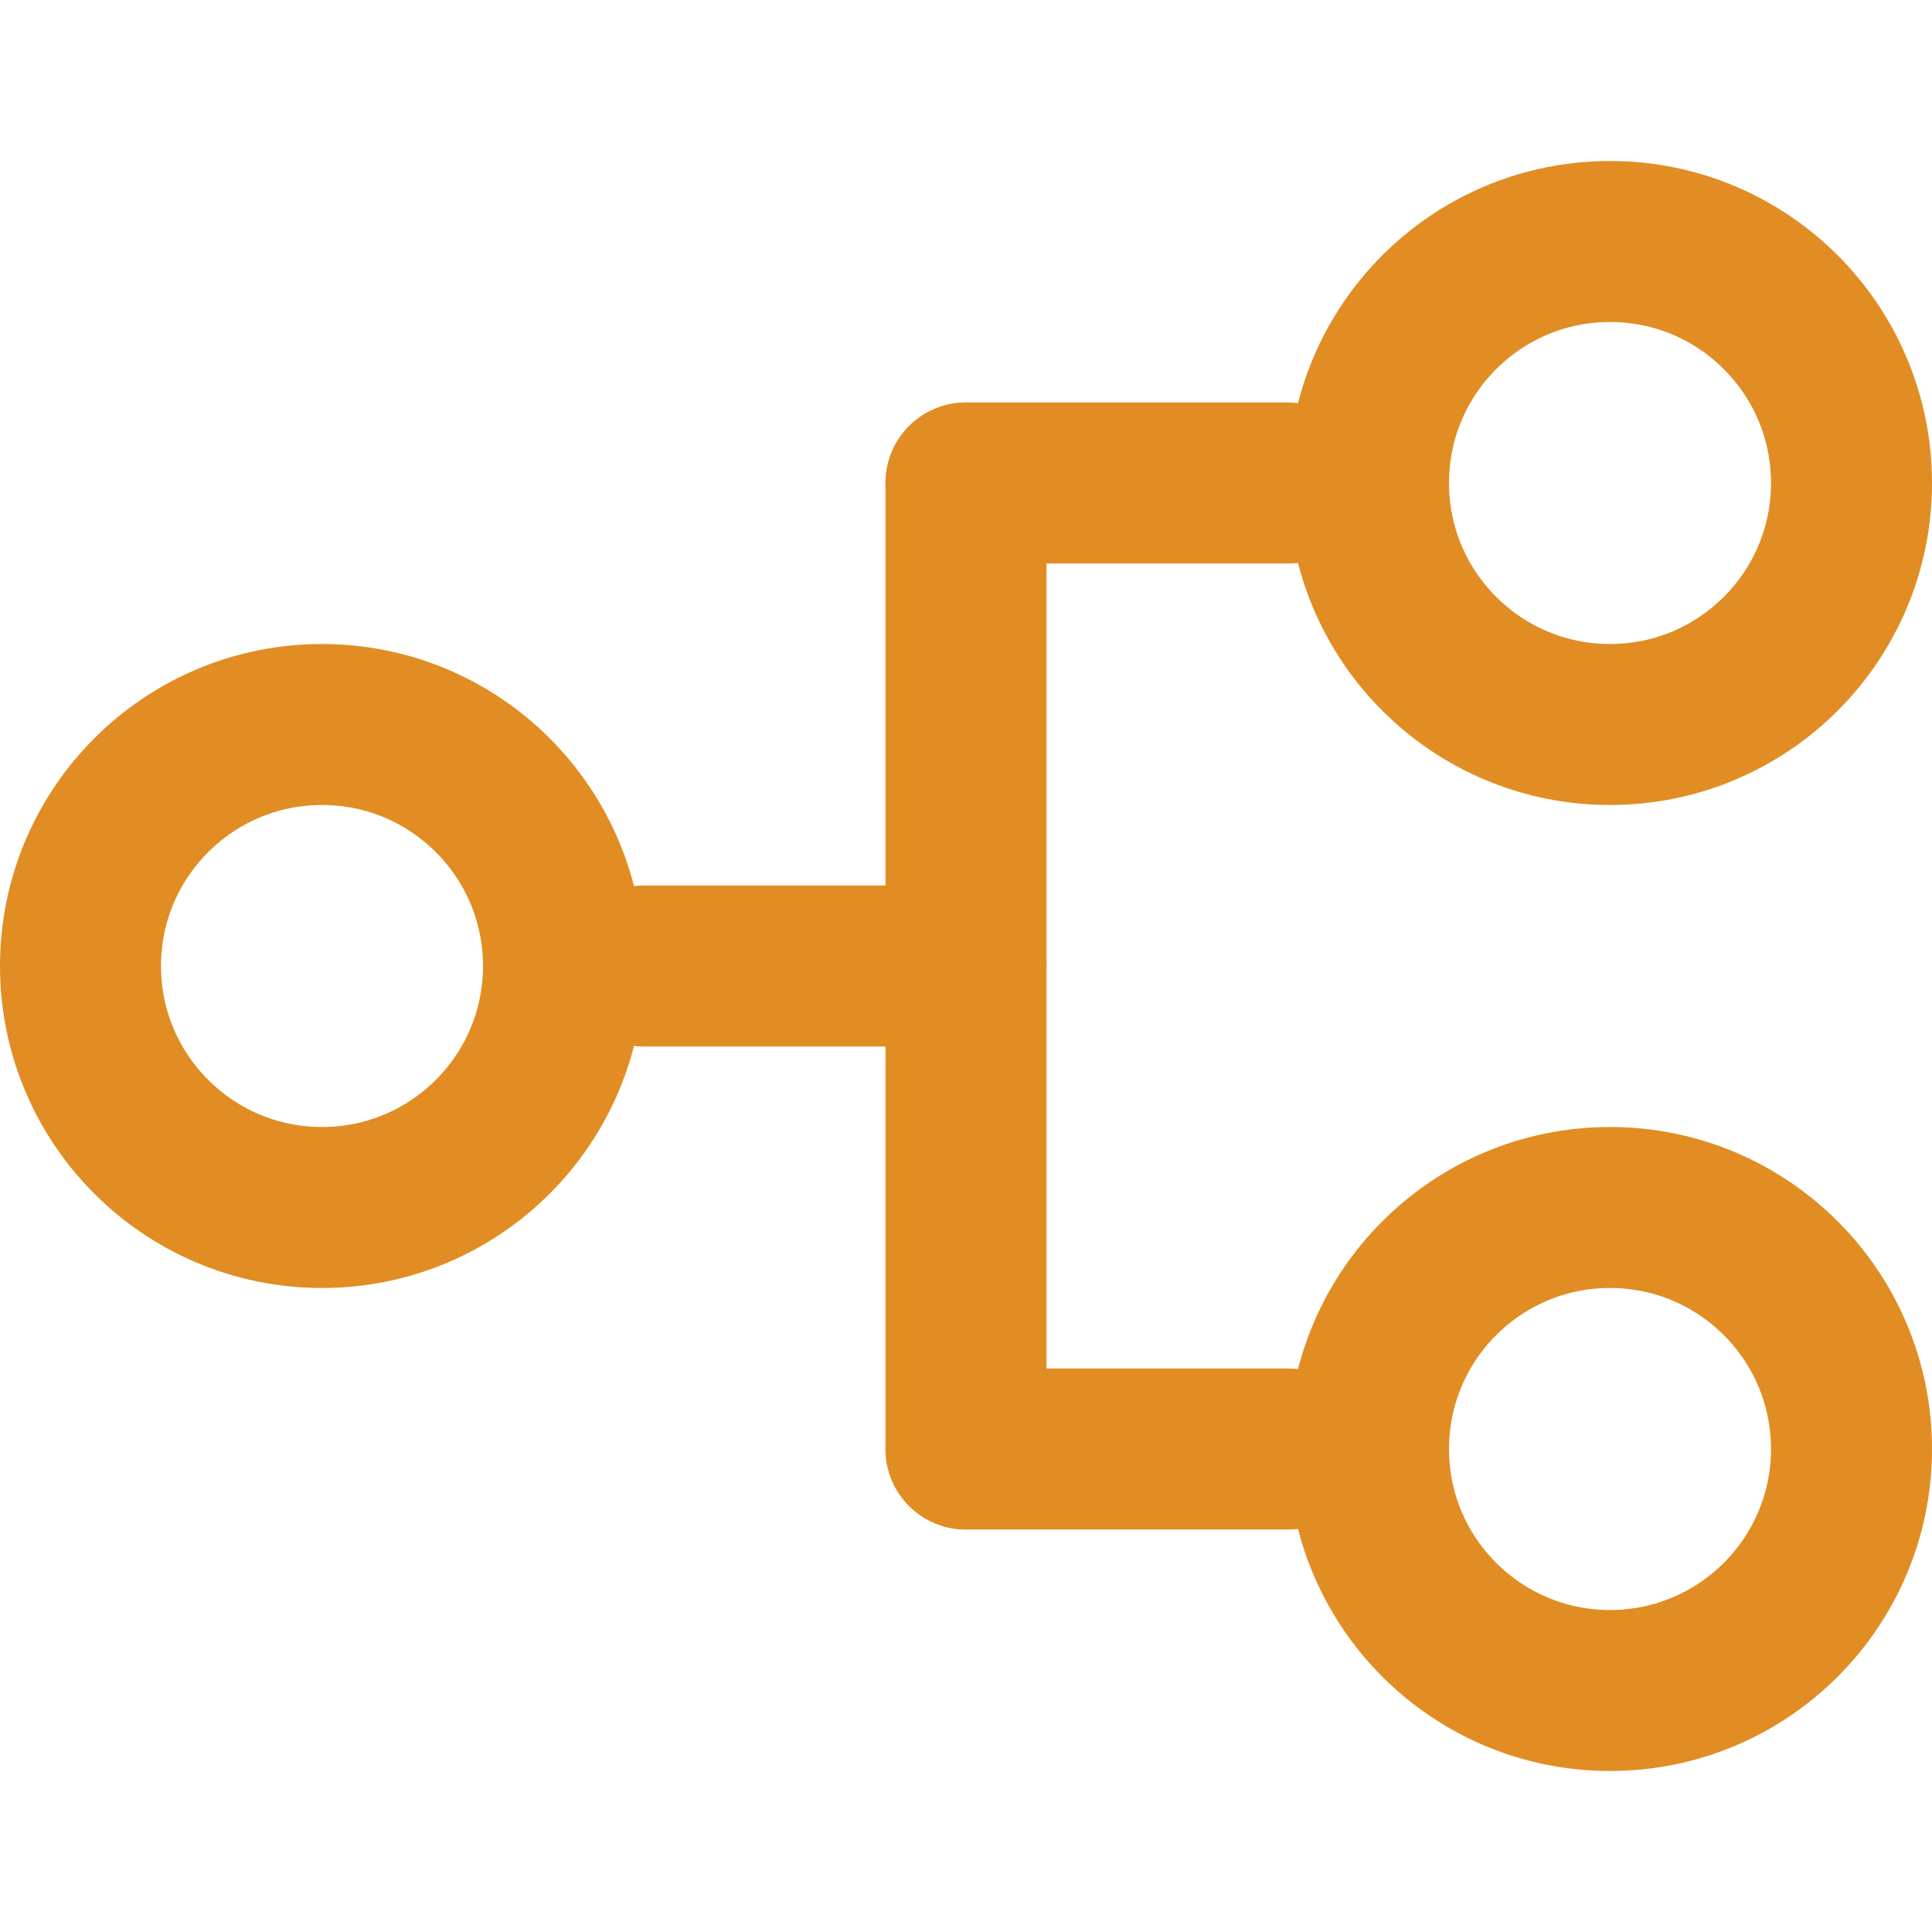
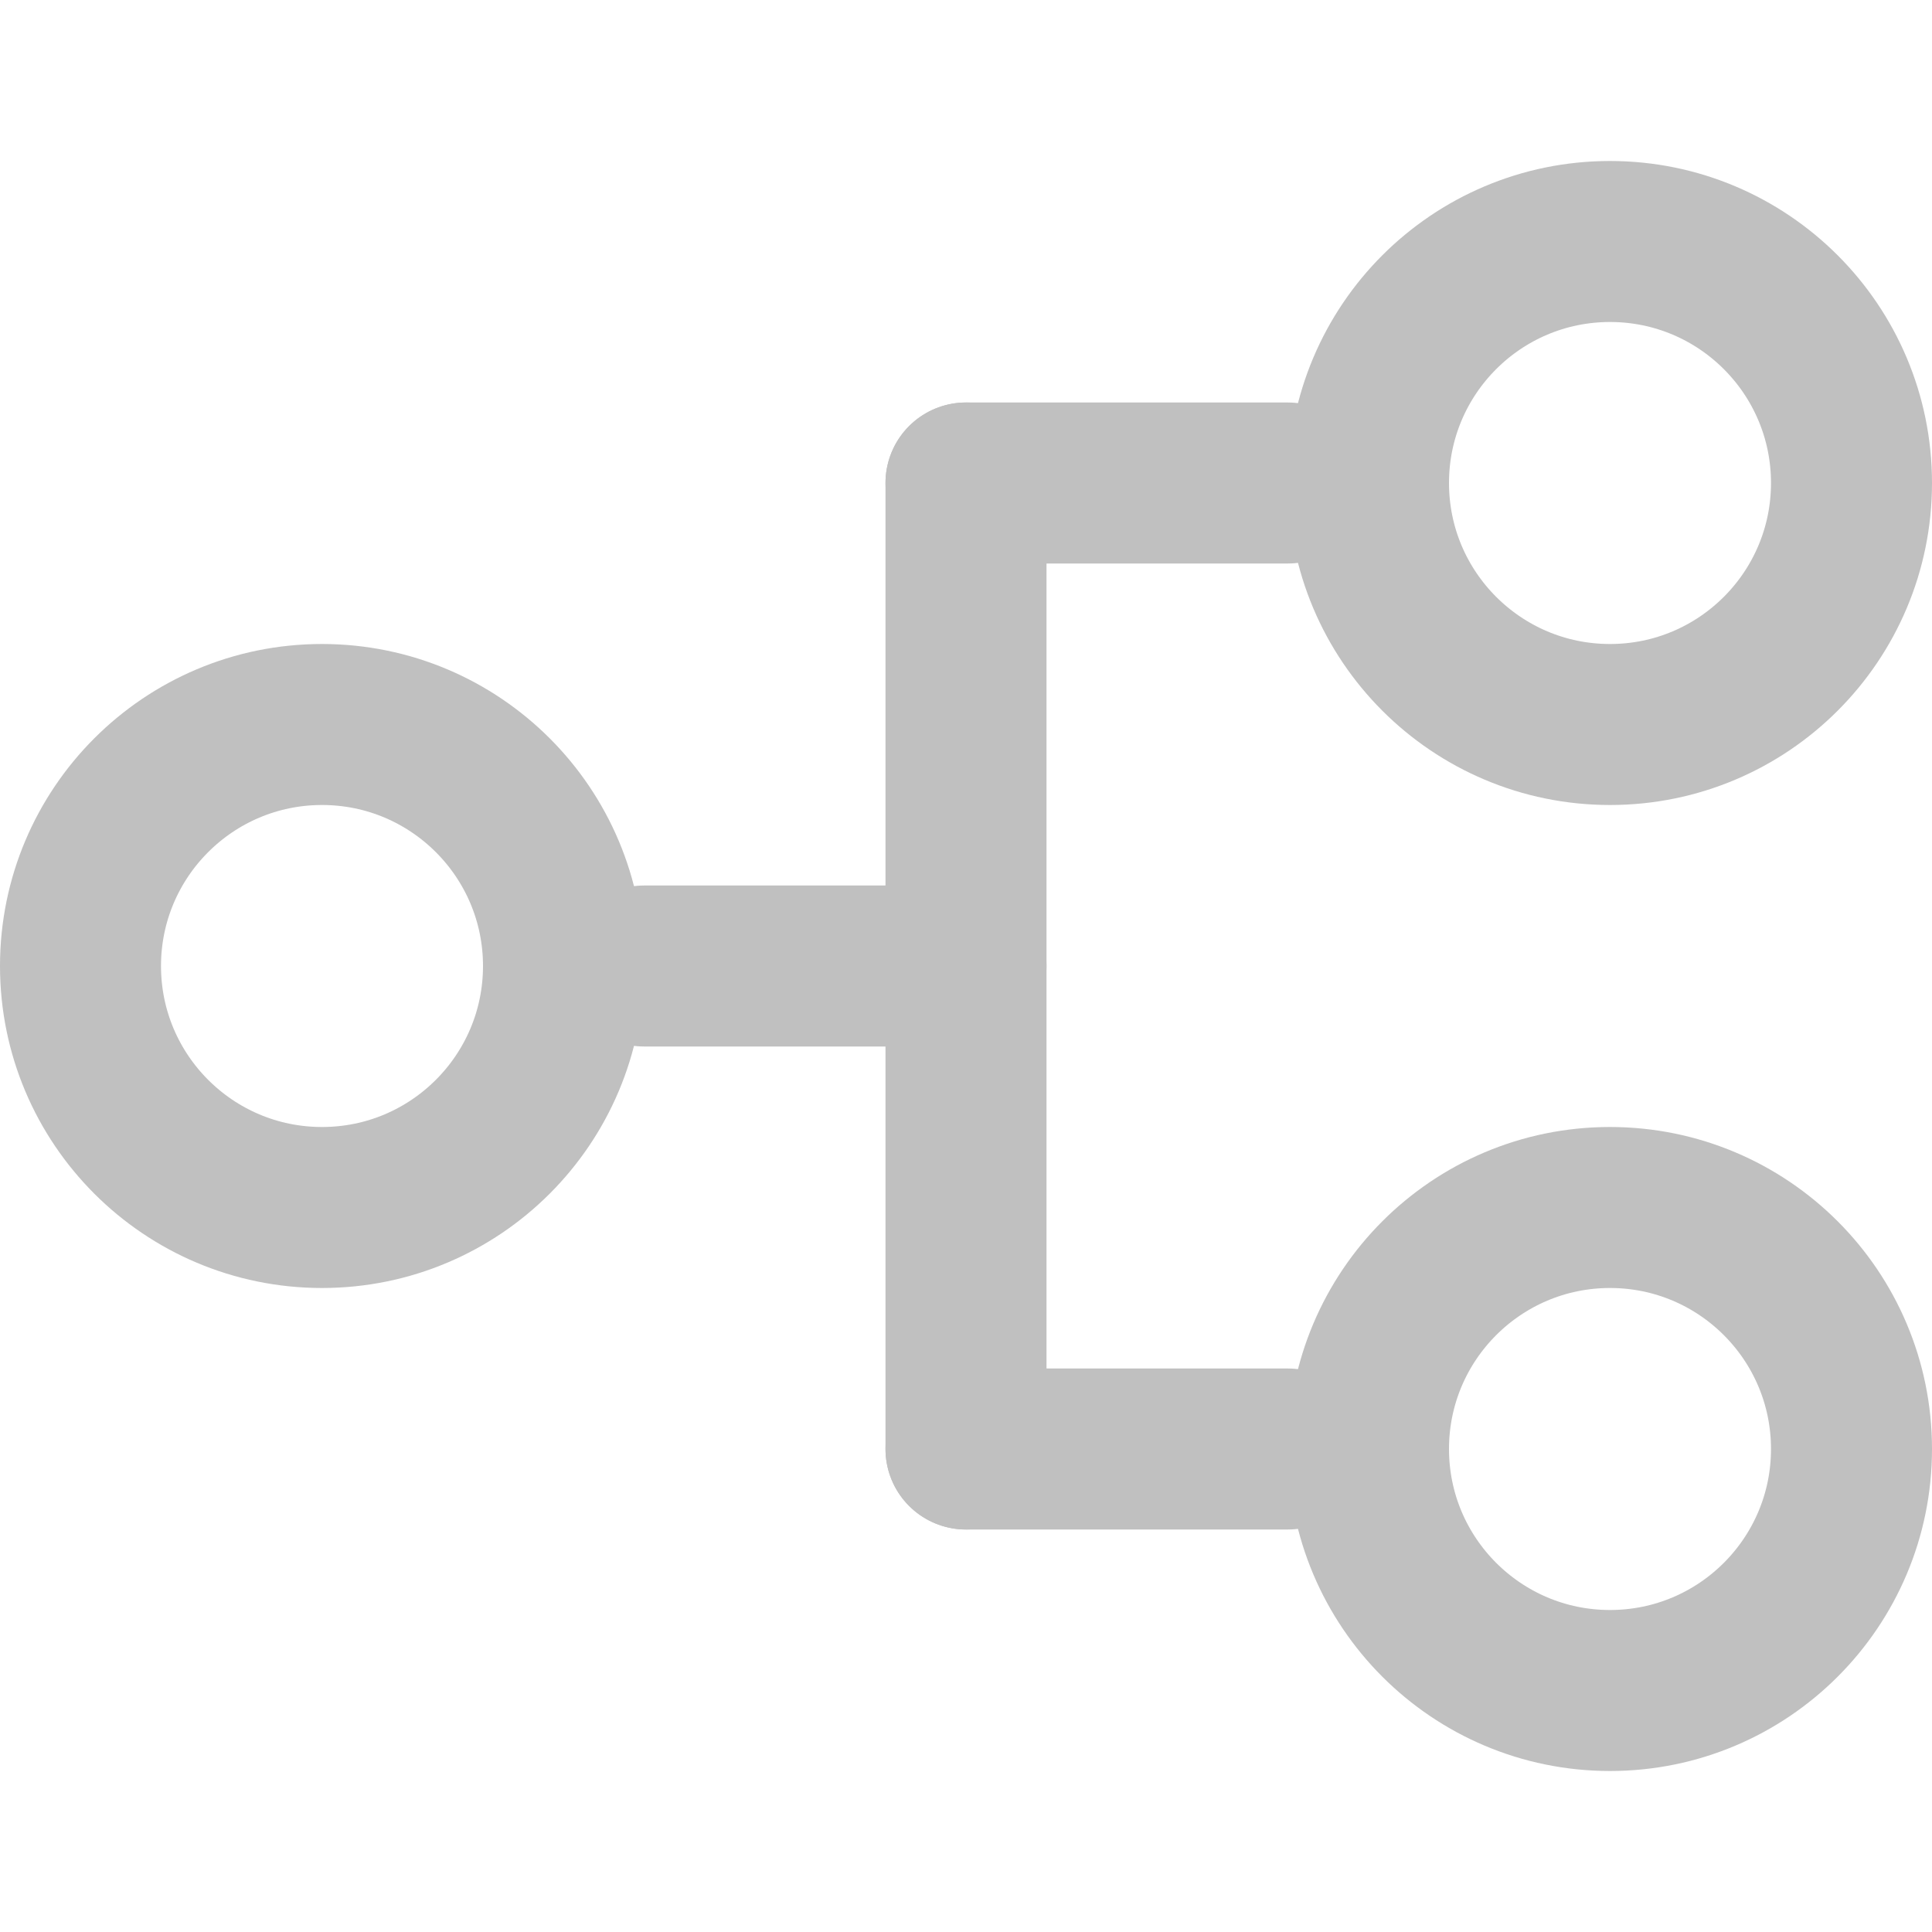
<svg xmlns="http://www.w3.org/2000/svg" width="24" height="24" viewBox="0 0 24 24" fill="none">
-   <circle cx="4" cy="12" r="3" stroke="#E18D24" stroke-width="2" />
-   <circle cx="20" cy="6" r="3" stroke="#E18D24" stroke-width="2" />
-   <circle cx="20" cy="18" r="3" stroke="#E18D24" stroke-width="2" />
-   <path d="M8 12H12" stroke="#E18D24" stroke-width="2" stroke-linecap="round" />
-   <path d="M12 6H16" stroke="#E18D24" stroke-width="2" stroke-linecap="round" />
-   <path d="M12 18H16" stroke="#E18D24" stroke-width="2" stroke-linecap="round" />
-   <path d="M12 6L12 18" stroke="#E18D24" stroke-width="2" stroke-linecap="round" />
+   <circle cx="4" cy="12" r="3" stroke="#C0C0C0" stroke-width="2" />
+   <circle cx="20" cy="6" r="3" stroke="#C0C0C0" stroke-width="2" />
+   <circle cx="20" cy="18" r="3" stroke="#C0C0C0" stroke-width="2" />
+   <path d="M8 12H12" stroke="#C0C0C0" stroke-width="2" stroke-linecap="round" />
+   <path d="M12 6H16" stroke="#C0C0C0" stroke-width="2" stroke-linecap="round" />
+   <path d="M12 18H16" stroke="#C0C0C0" stroke-width="2" stroke-linecap="round" />
+   <path d="M12 6L12 18" stroke="#C0C0C0" stroke-width="2" stroke-linecap="round" />
</svg>
